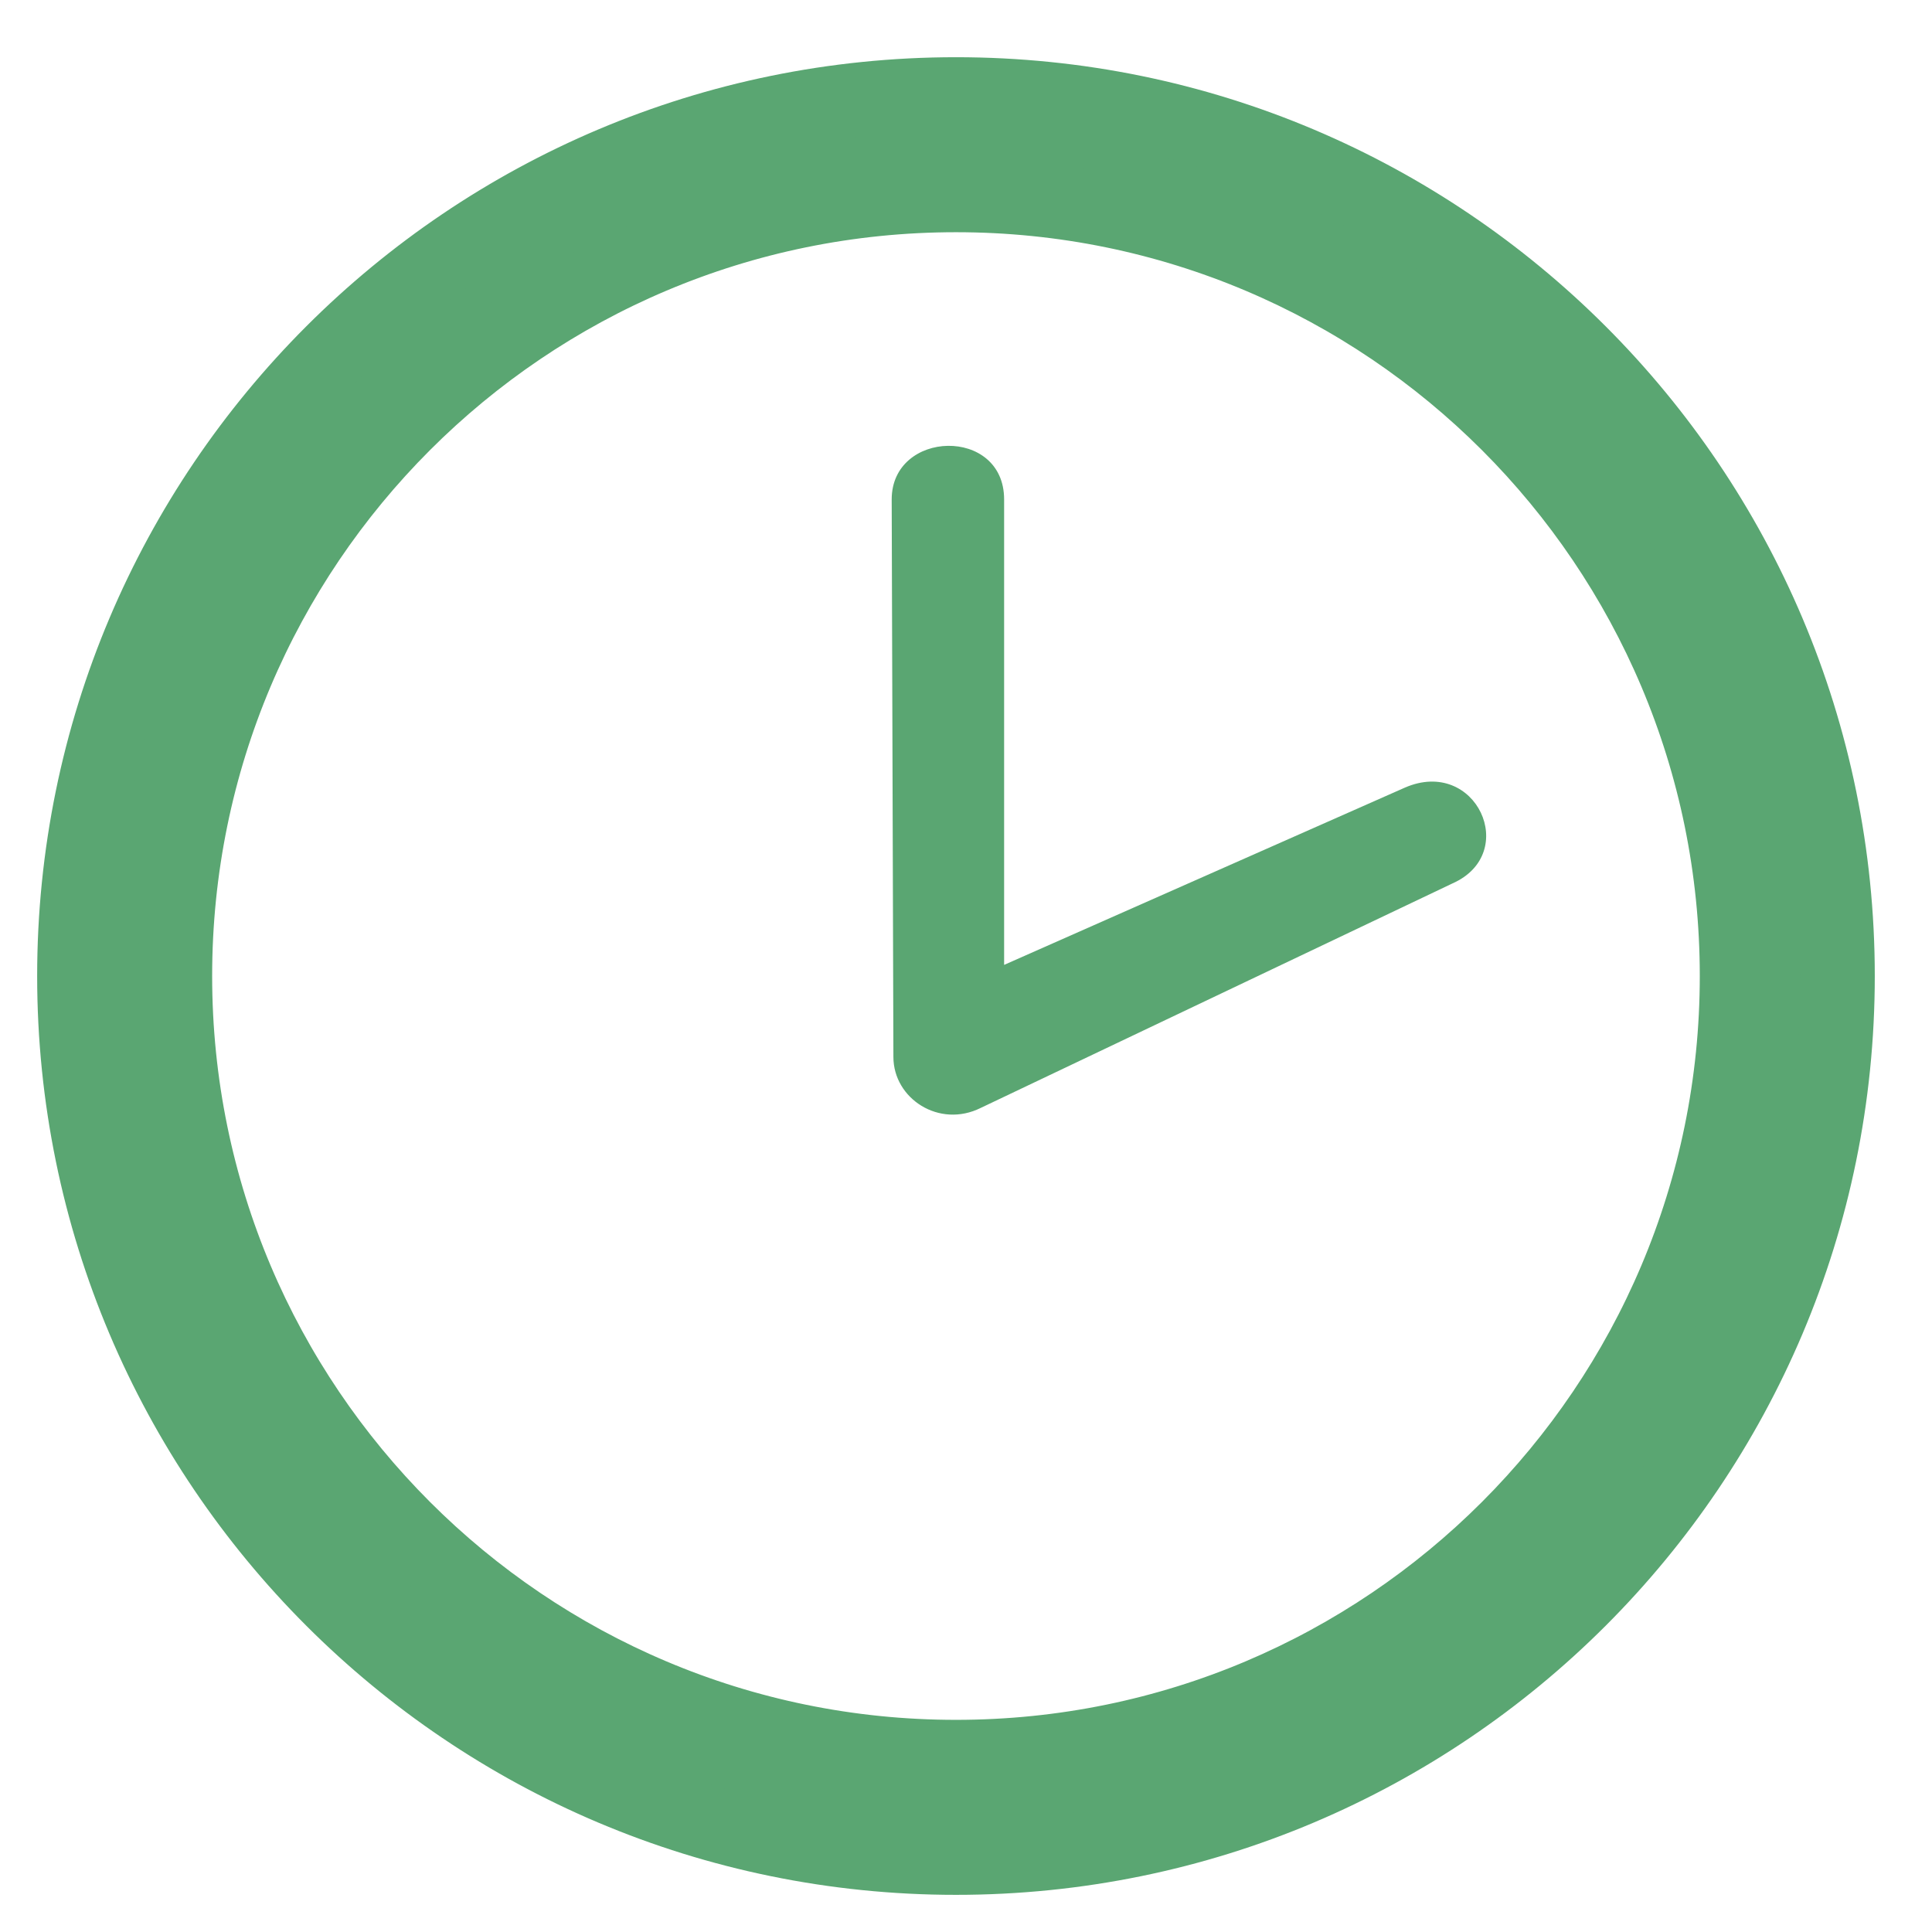
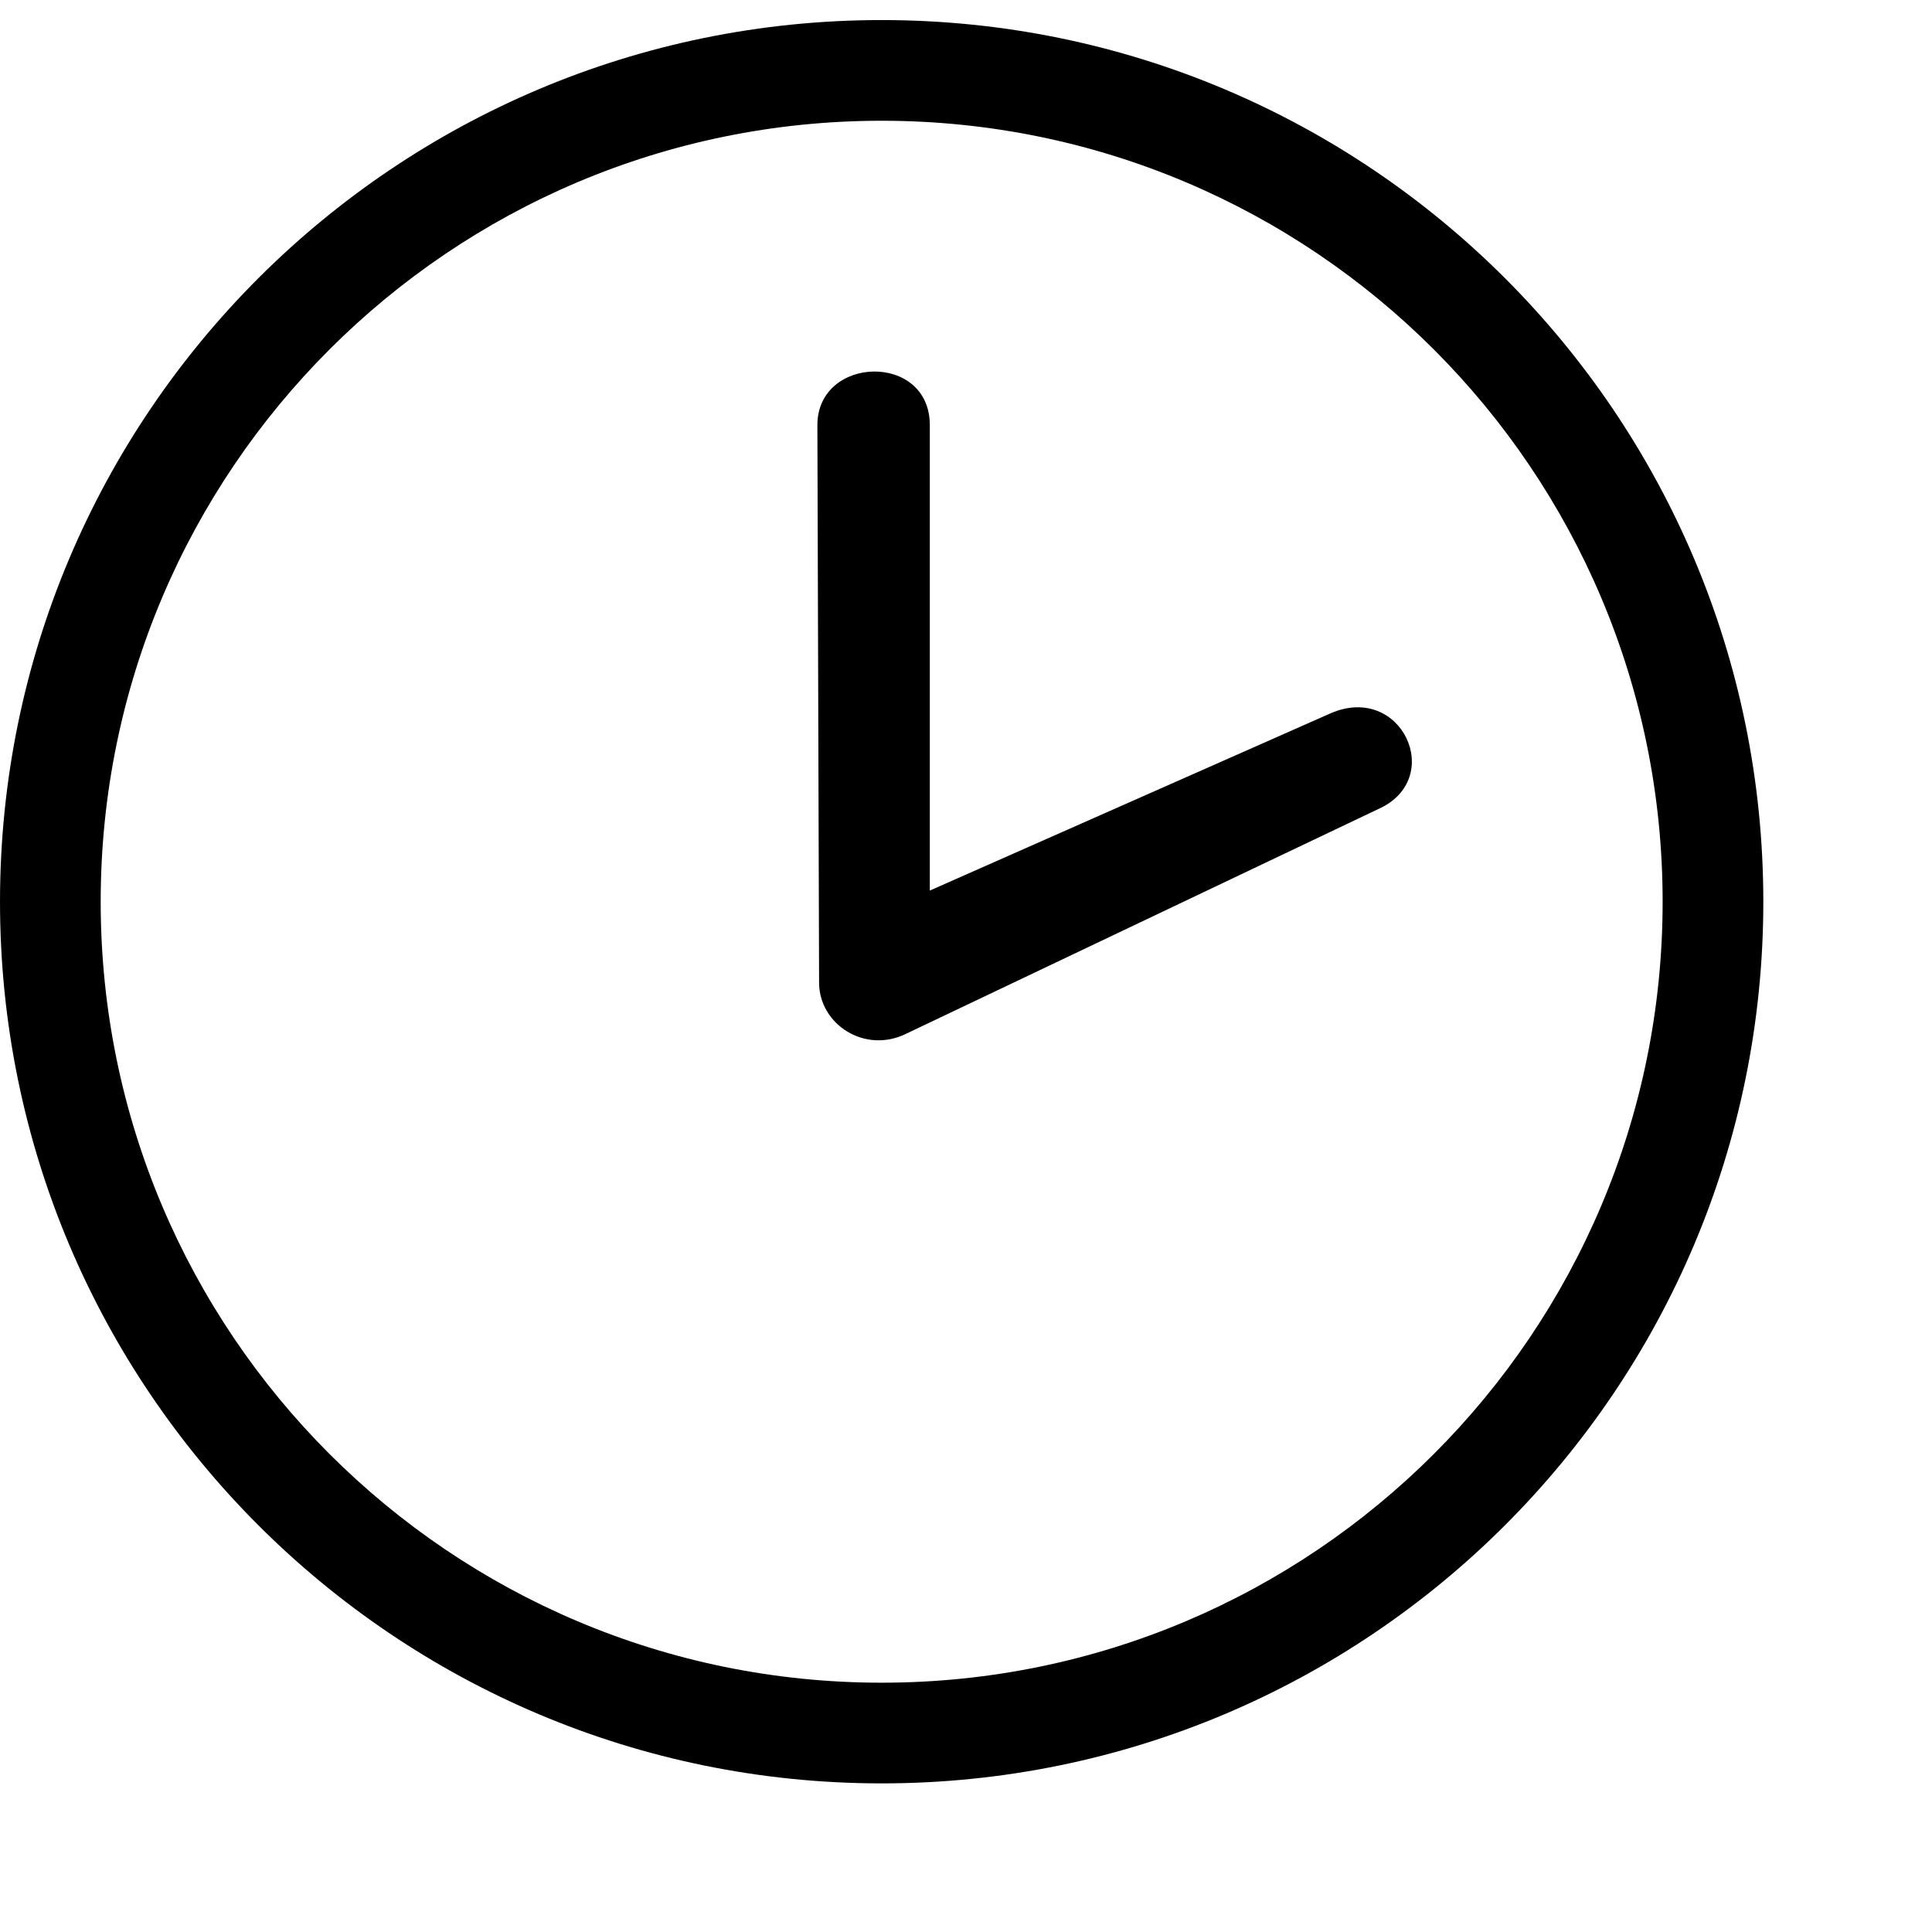
<svg xmlns="http://www.w3.org/2000/svg" width="26px" height="26px" viewBox="0 0 26 26" version="1.1">
-   <defs />
-   <g id="Home" stroke="none" stroke-width="1" fill="none" fill-rule="evenodd">
-     <g id="home-2-copy-9" transform="translate(-939, -4359)" fill="#5AA672">
-       <g id="Contact" transform="translate(1, 4021)">
-         <g id="clock" transform="translate(939, 339)">
-           <path d="M12.2,13.909 L18.546,10.889 C19.46,10.485 18.865,9.182 17.905,9.6 L12.513,11.985 L12.513,5.721 C12.513,4.737 11,4.782 11,5.721 L11.023,13.224 C11.023,13.785 11.64,14.189 12.2,13.909" id="Fill-1" />
-           <g id="Group-5" stroke="#5AA672">
-             <path d="M11.865,22.645 C6.061,22.645 1.355,17.939 1.355,12.135 C1.355,6.331 6.061,1.625 11.865,1.625 C17.669,1.625 22.375,6.331 22.375,12.135 C22.375,17.939 17.67,22.645 11.865,22.645 M11.865,0.27 C5.313,0.27 9.35064935e-05,5.582 9.35064935e-05,12.135 C9.35064935e-05,18.688 5.313,24 11.865,24 C18.418,24 23.73,18.688 23.73,12.135 C23.73,5.582 18.418,0.27 11.865,0.27" id="Fill-3" />
-           </g>
-         </g>
-       </g>
-     </g>
-   </g>
+   <path class="icon-fill" d="M12.2,13.909 L18.546,10.889 C19.46,10.485 18.865,9.182 17.905,9.6 L12.513,11.985 L12.513,5.721 C12.513,4.737 11,4.782 11,5.721 L11.023,13.224 C11.023,13.785 11.64,14.189 12.2,13.909" />
+   <path class="icon-fill" d="M11.865,22.645 C6.061,22.645 1.355,17.939 1.355,12.135 C1.355,6.331 6.061,1.625 11.865,1.625 C17.669,1.625 22.375,6.331 22.375,12.135 C22.375,17.939 17.67,22.645 11.865,22.645 M11.865,0.27 C5.313,0.27 9.35064935e-05,5.582 9.35064935e-05,12.135 C9.35064935e-05,18.688 5.313,24 11.865,24 C18.418,24 23.73,18.688 23.73,12.135 C23.73,5.582 18.418,0.27 11.865,0.27" />
</svg>
